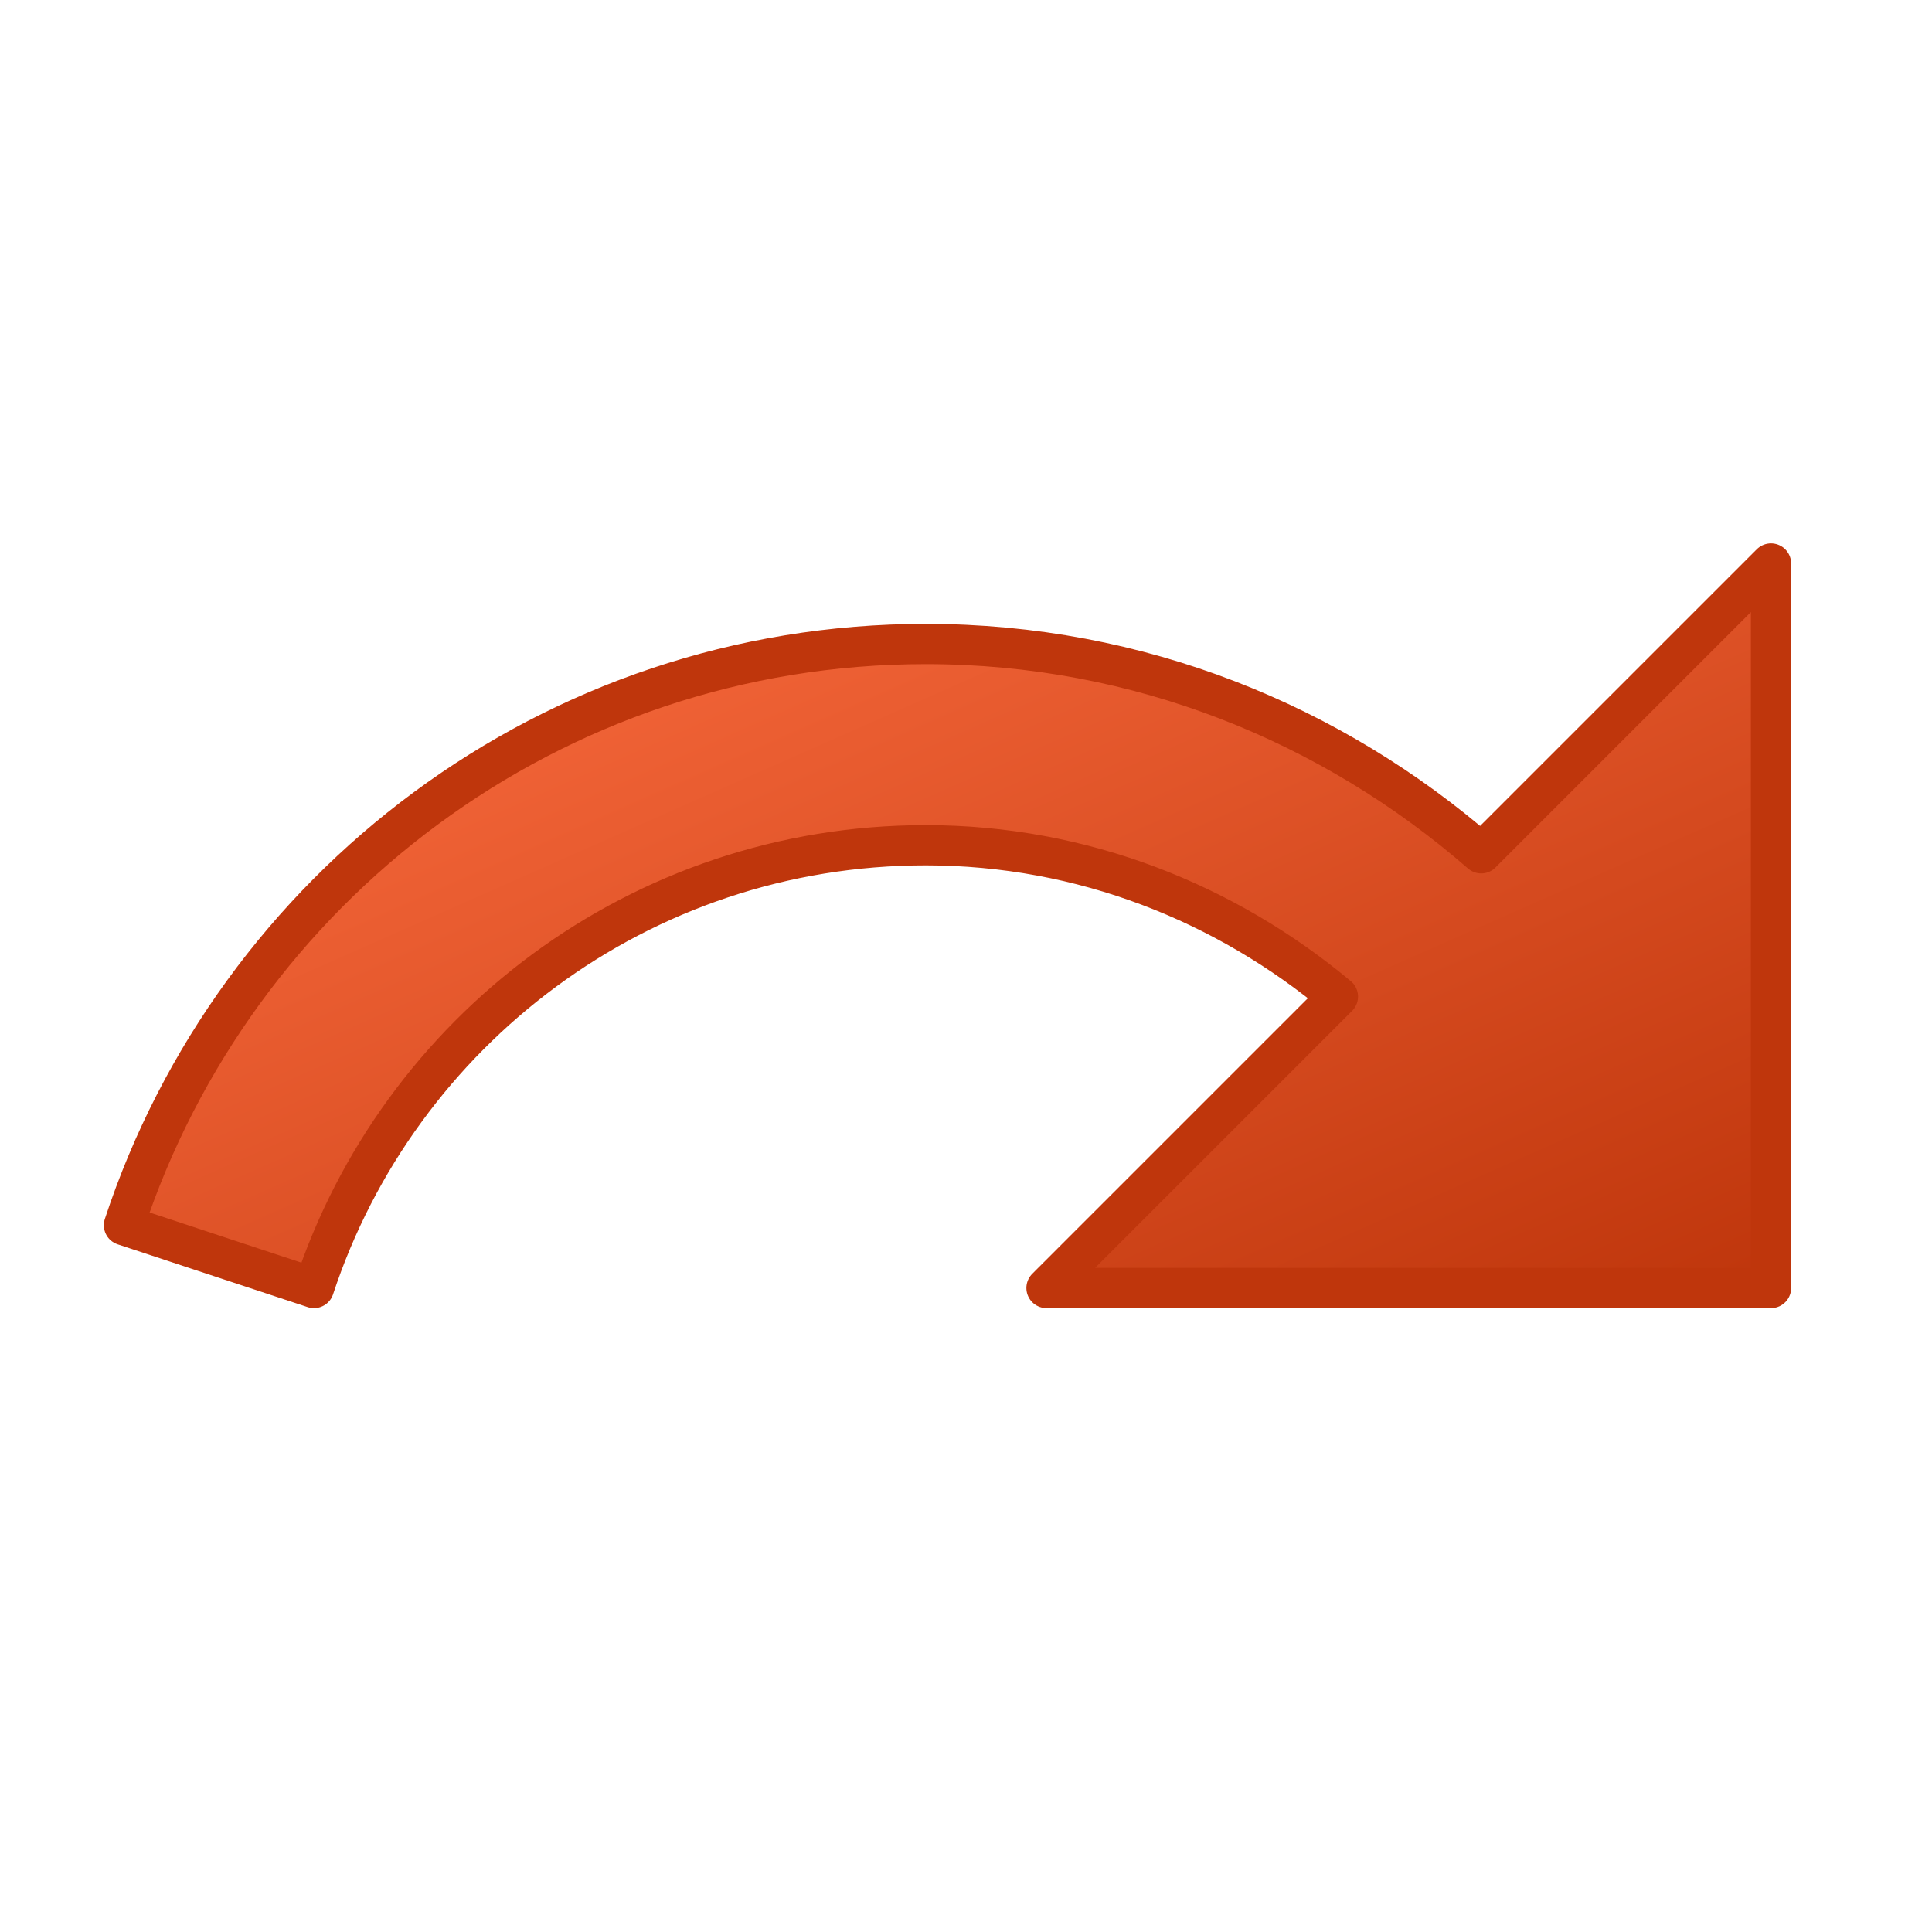
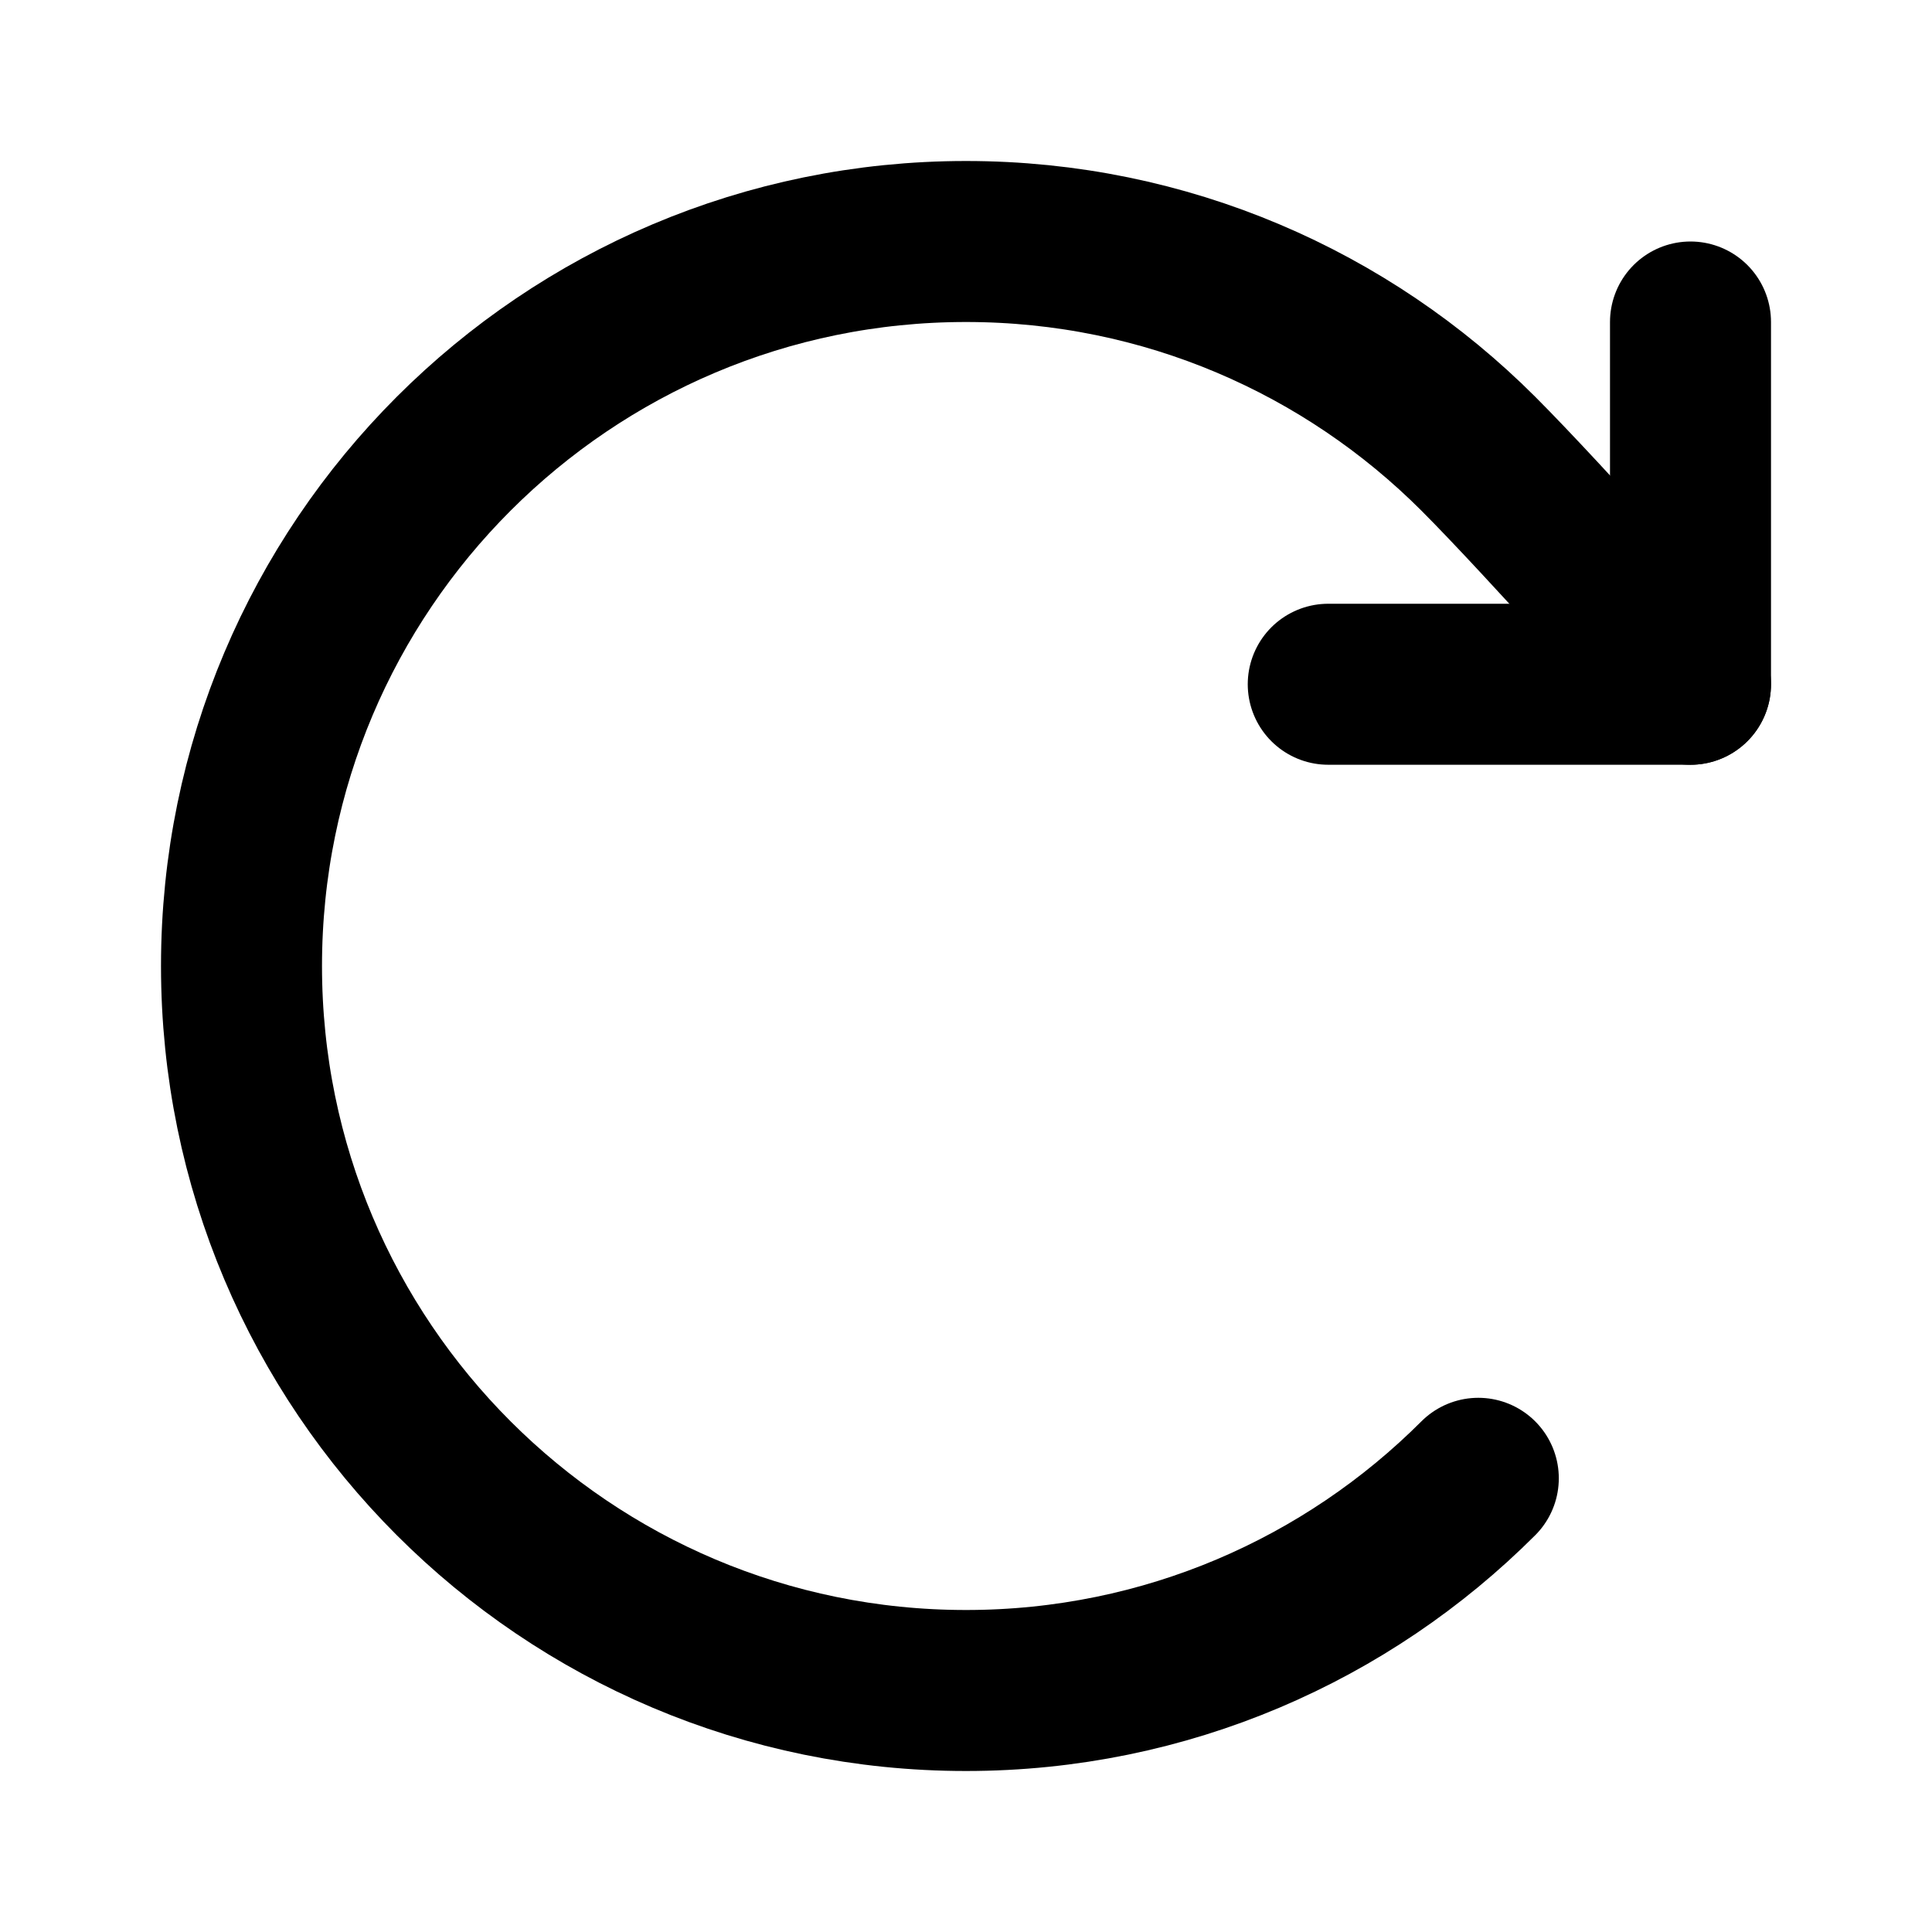
- <svg xmlns="http://www.w3.org/2000/svg" width="24" height="24" viewBox="0 0 24 24">
-   <defs>
-     <linearGradient id="redoGradient" x1="0%" y1="0%" x2="100%" y2="100%">
-       <stop offset="0%" stop-color="#FF7043" />
-       <stop offset="100%" stop-color="#BF360C" />
-     </linearGradient>
-   </defs>
-   <path d="M18.4 10.6C16.55 8.99 14.15 8 11.5 8c-4.65 0-8.58 3.03-9.96 7.22L3.9 16c1.05-3.19 4.05-5.5 7.6-5.5 1.95 0 3.73.72 5.12 1.88L13 16h9V7l-3.6 3.6z" fill="url(#redoGradient)" stroke="#BF360C" stroke-width="0.5" stroke-linejoin="round" />
+ <svg xmlns="http://www.w3.org/2000/svg" width="32" height="32" viewBox="0 0 48 48" fill="none">
+   <path d="M36.728 36.728C33.471 39.985 28.971 42 24 42C14.059 42 6 33.941 6 24C6 14.059 14.059 6 24 6C28.971 6 33.471 8.015 36.728 11.272C38.386 12.93 42 17 42 17" stroke="#000000" stroke-width="4" stroke-linecap="round" stroke-linejoin="round" />
+   <path d="M42 8V17H33" stroke="#000000" stroke-width="4" stroke-linecap="round" stroke-linejoin="round" />
</svg>
